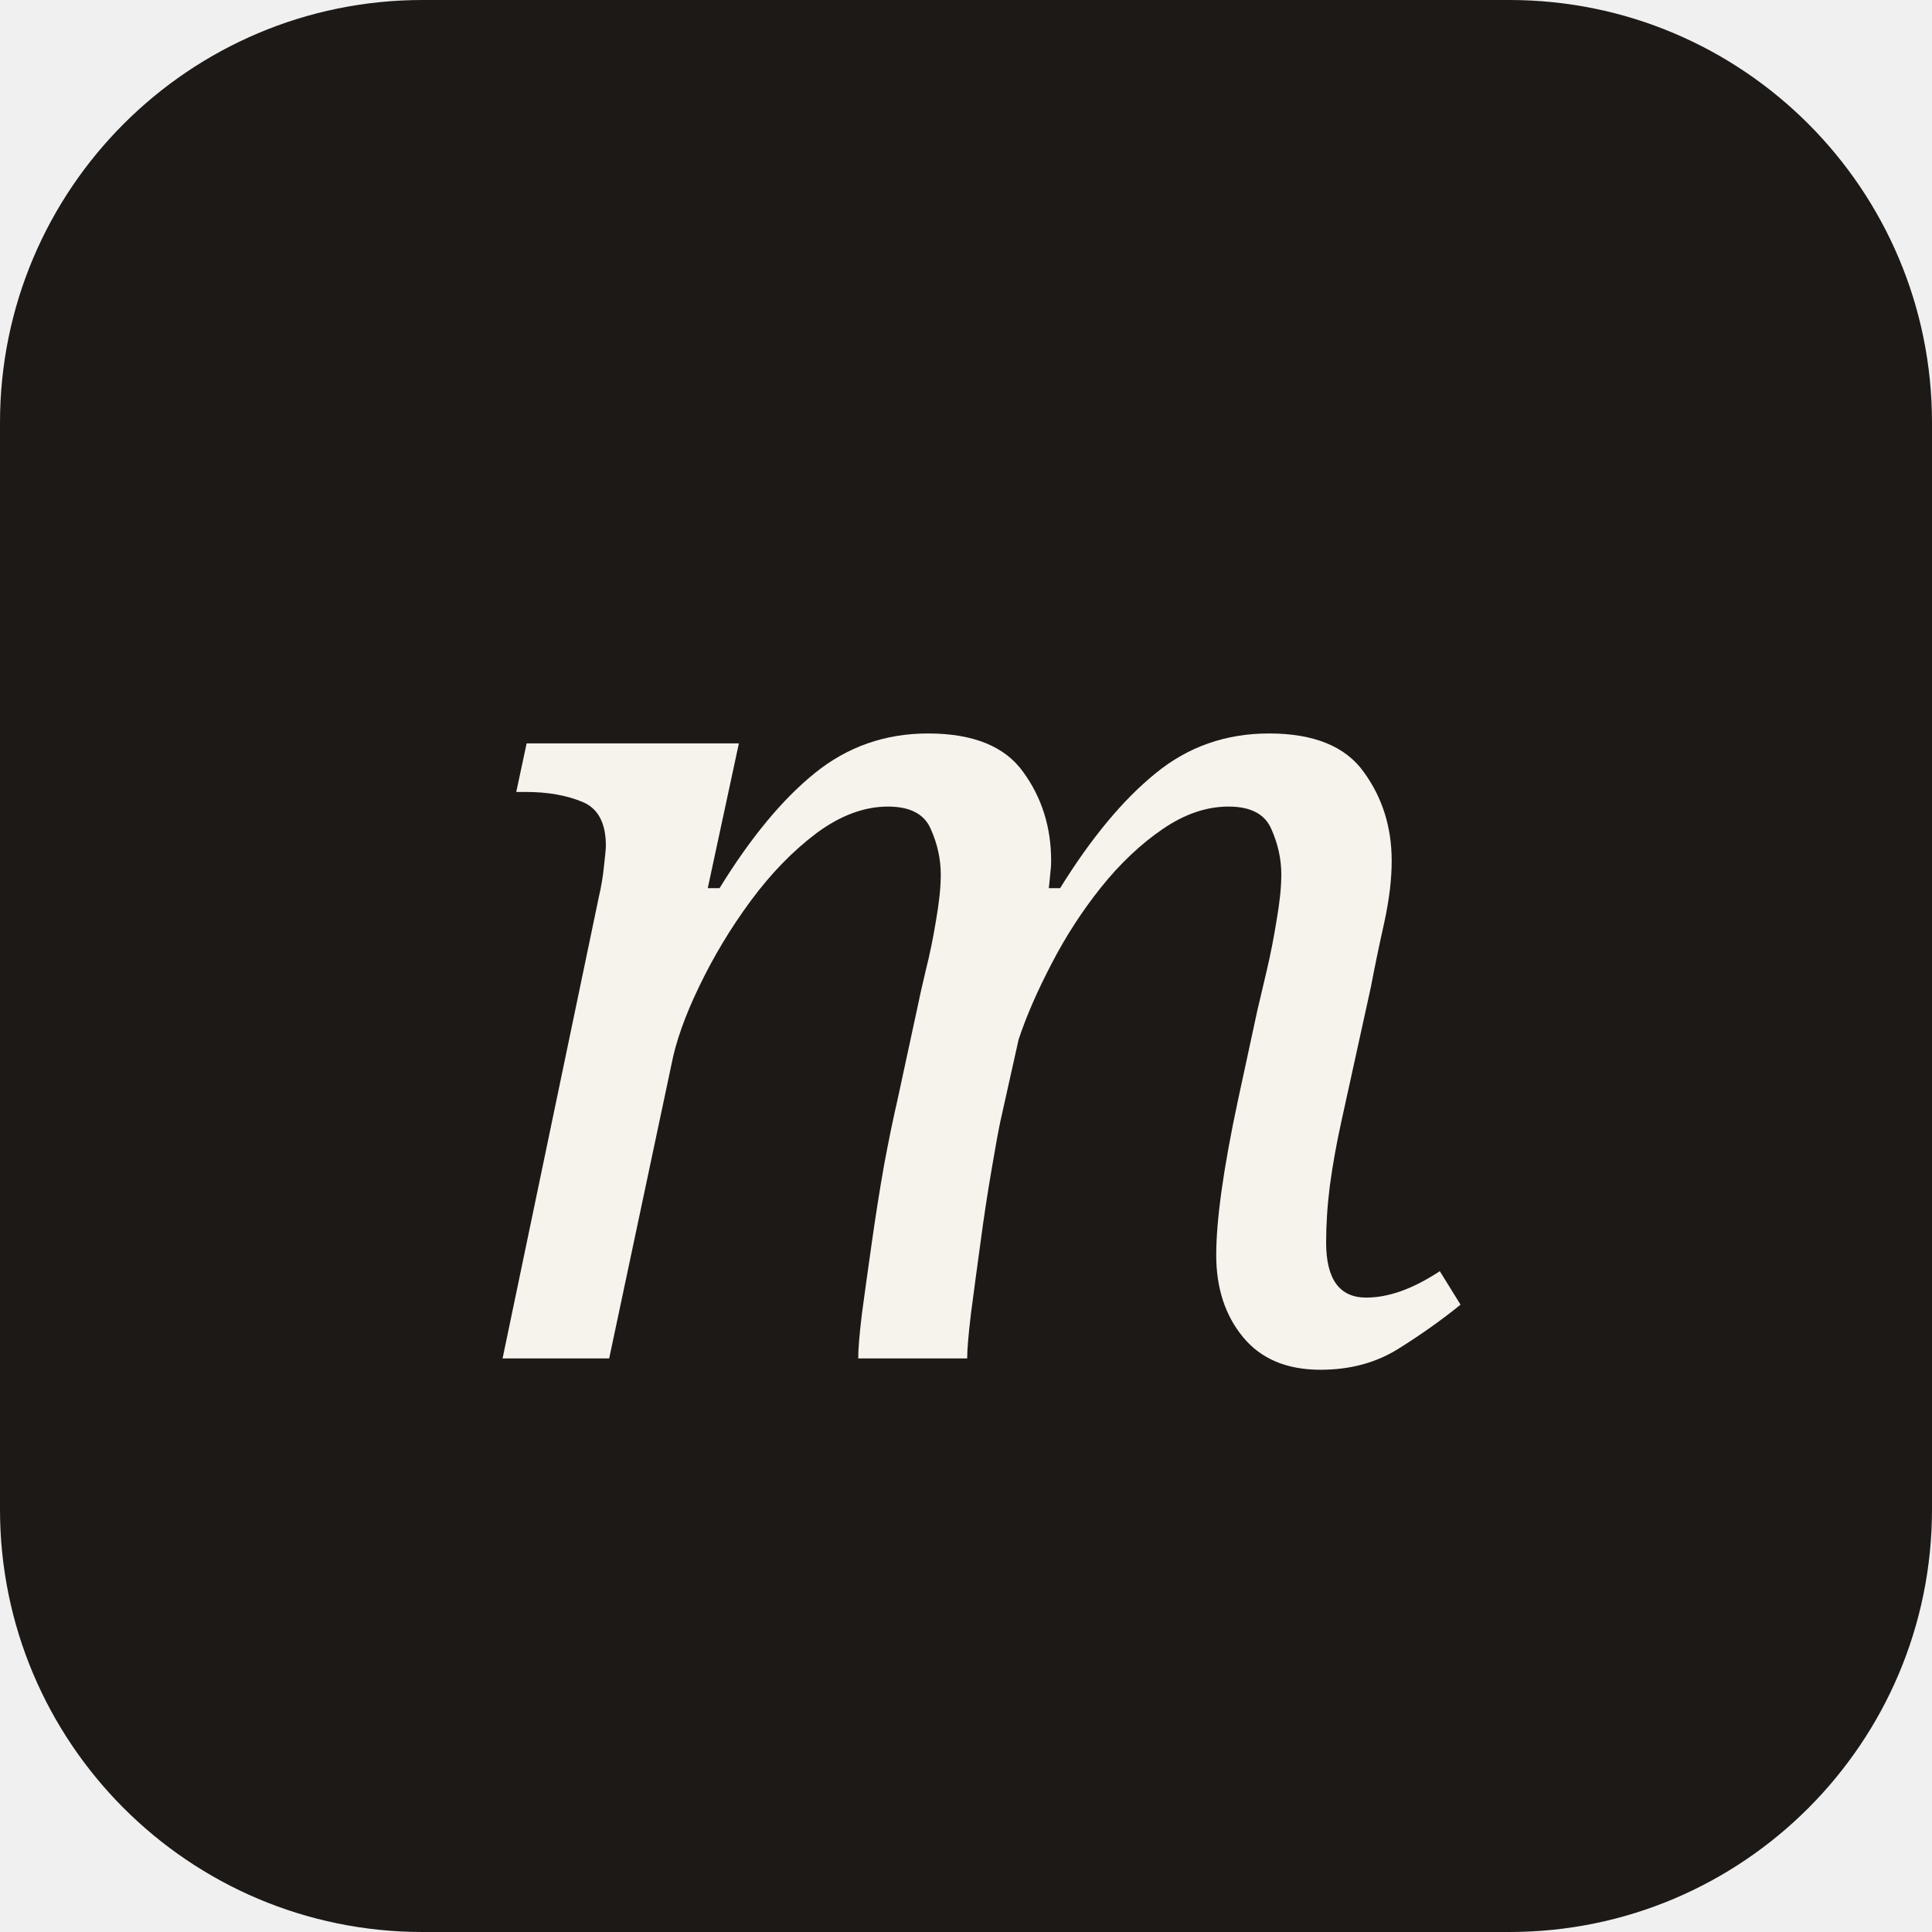
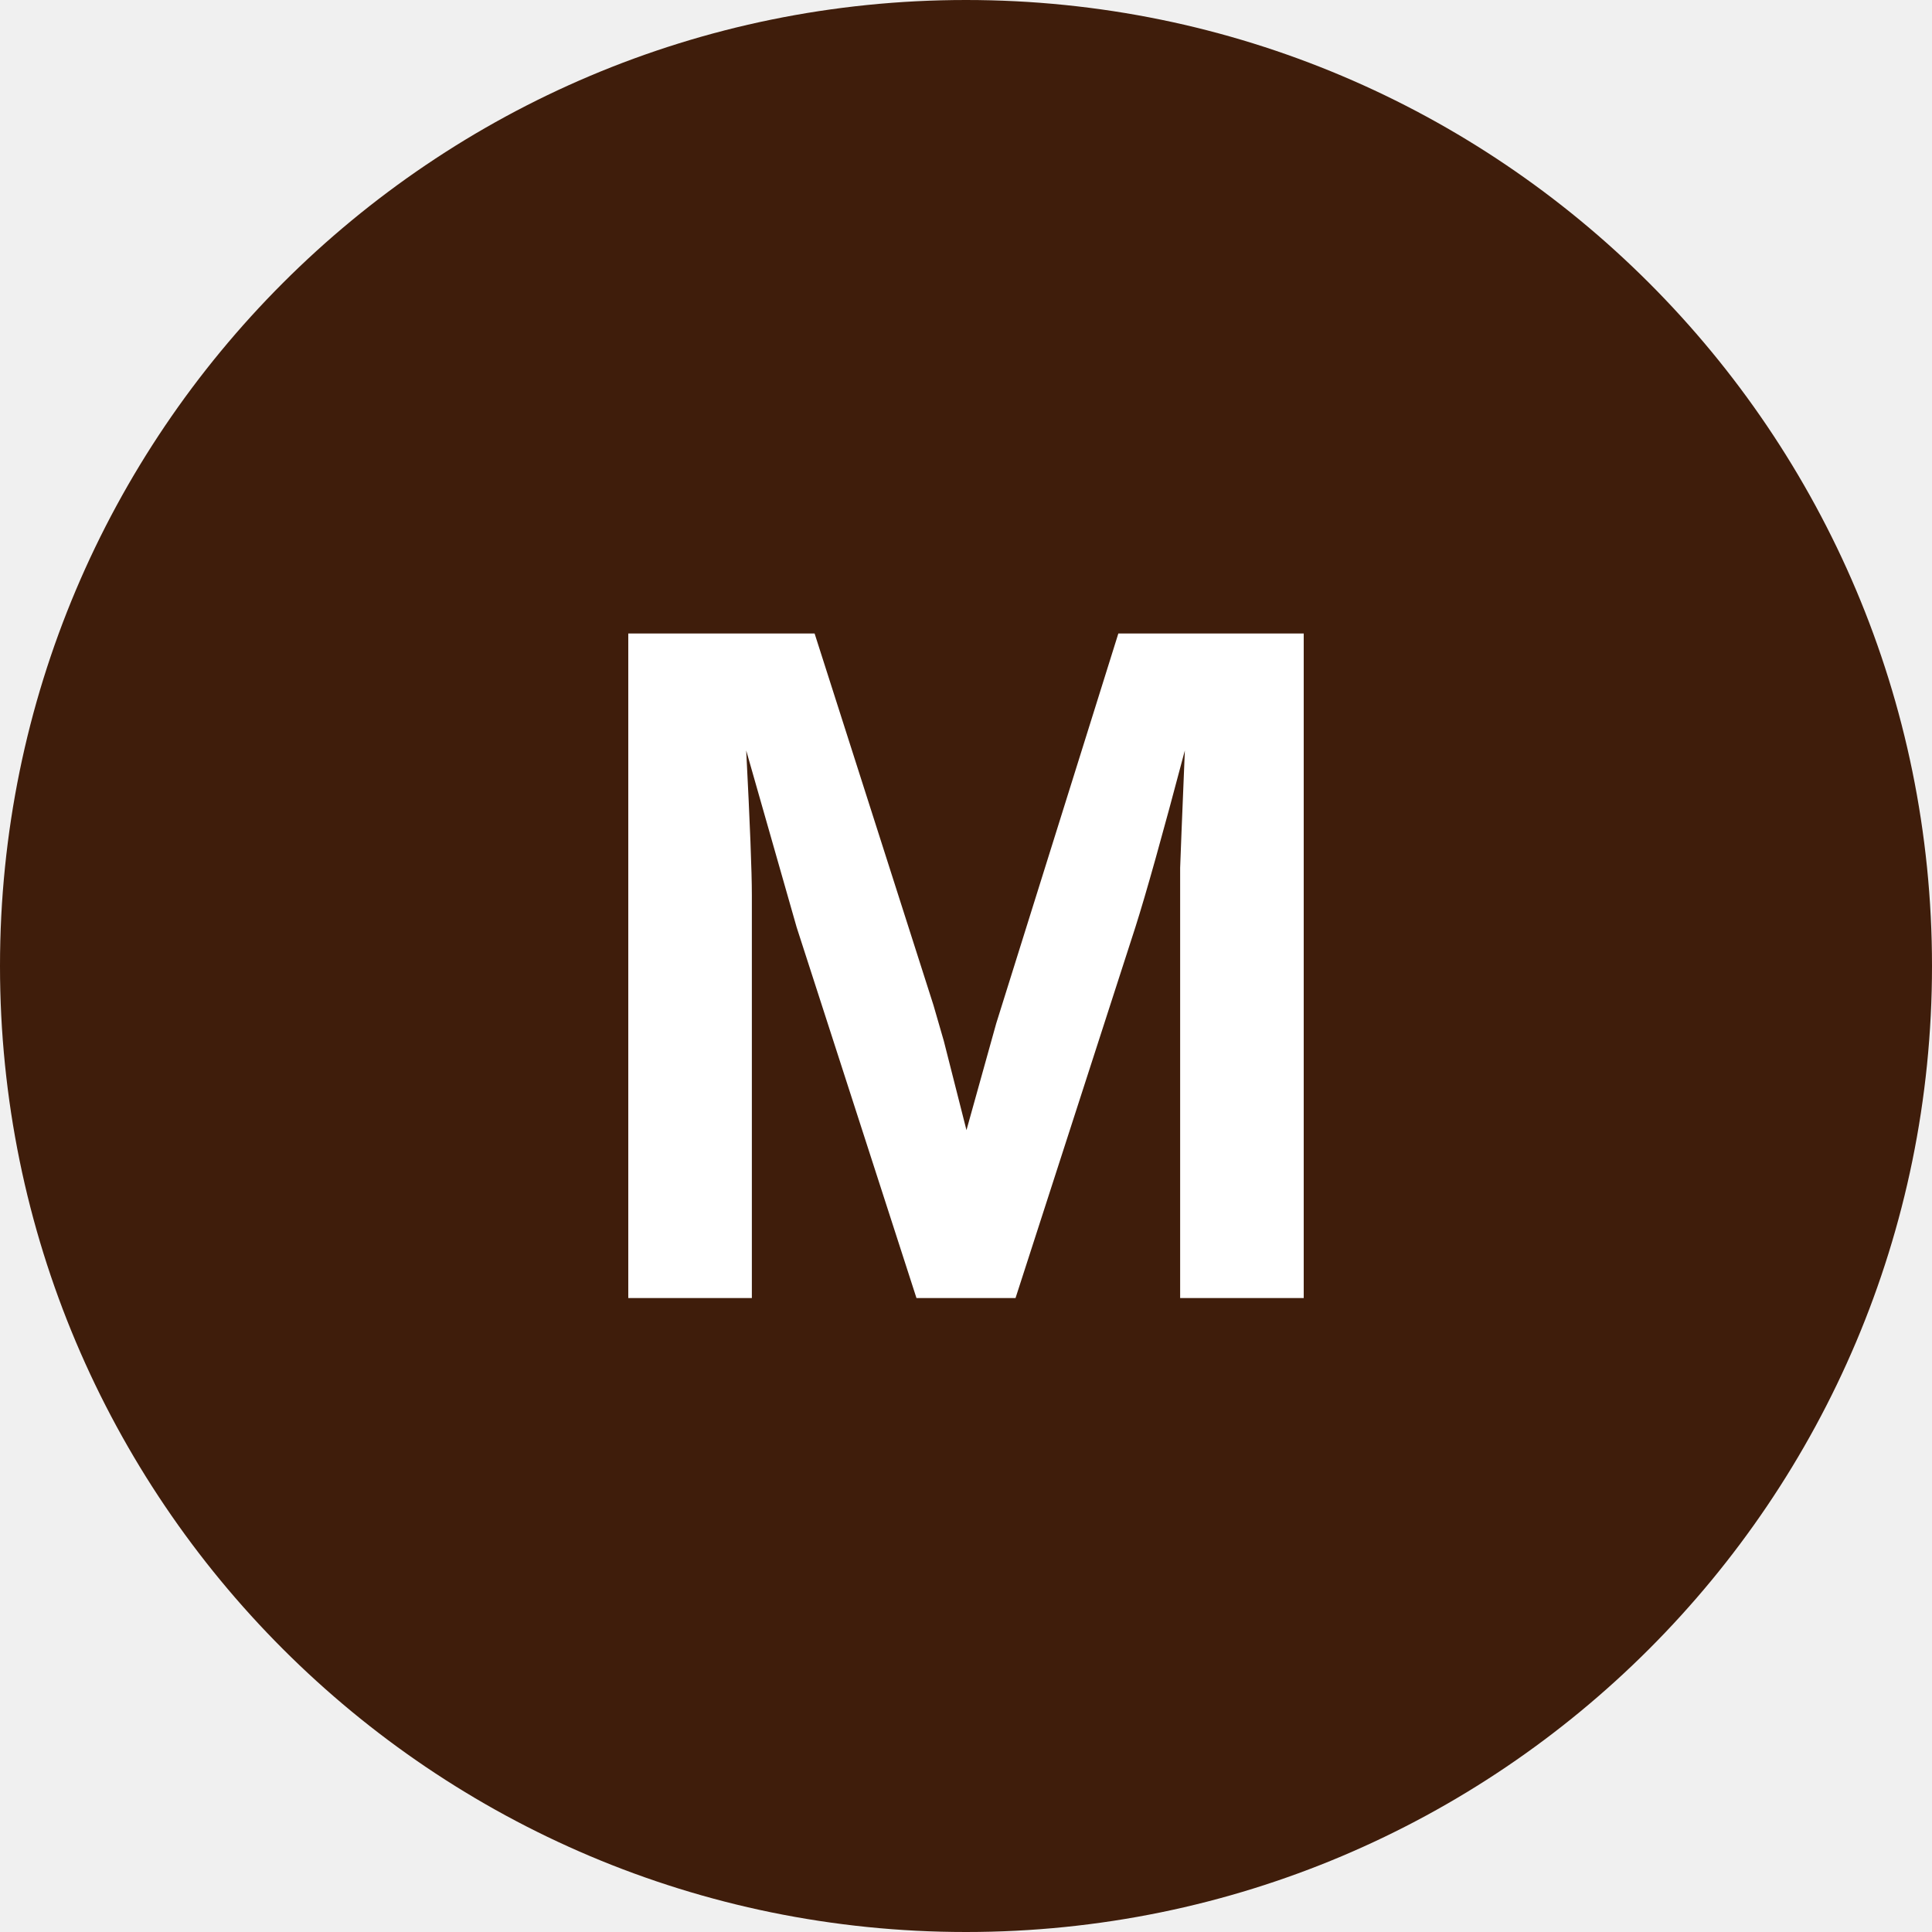
<svg xmlns="http://www.w3.org/2000/svg" viewBox="0 0 64 64">
-   <rect width="64" height="64" rx="14" fill="#1c1917" />
-   <text x="32" y="45" text-anchor="middle" font-family="Georgia, serif" font-size="38" font-style="italic" fill="#f6f2ec">m</text>
+   <circle cx="32" cy="32" r="32" fill="#3F1D0B" />
+   <text x="32" y="43" text-anchor="middle" font-family="Jost, Arial, sans-serif" font-size="32" font-weight="600" fill="#ffffff">M</text>
</svg>
